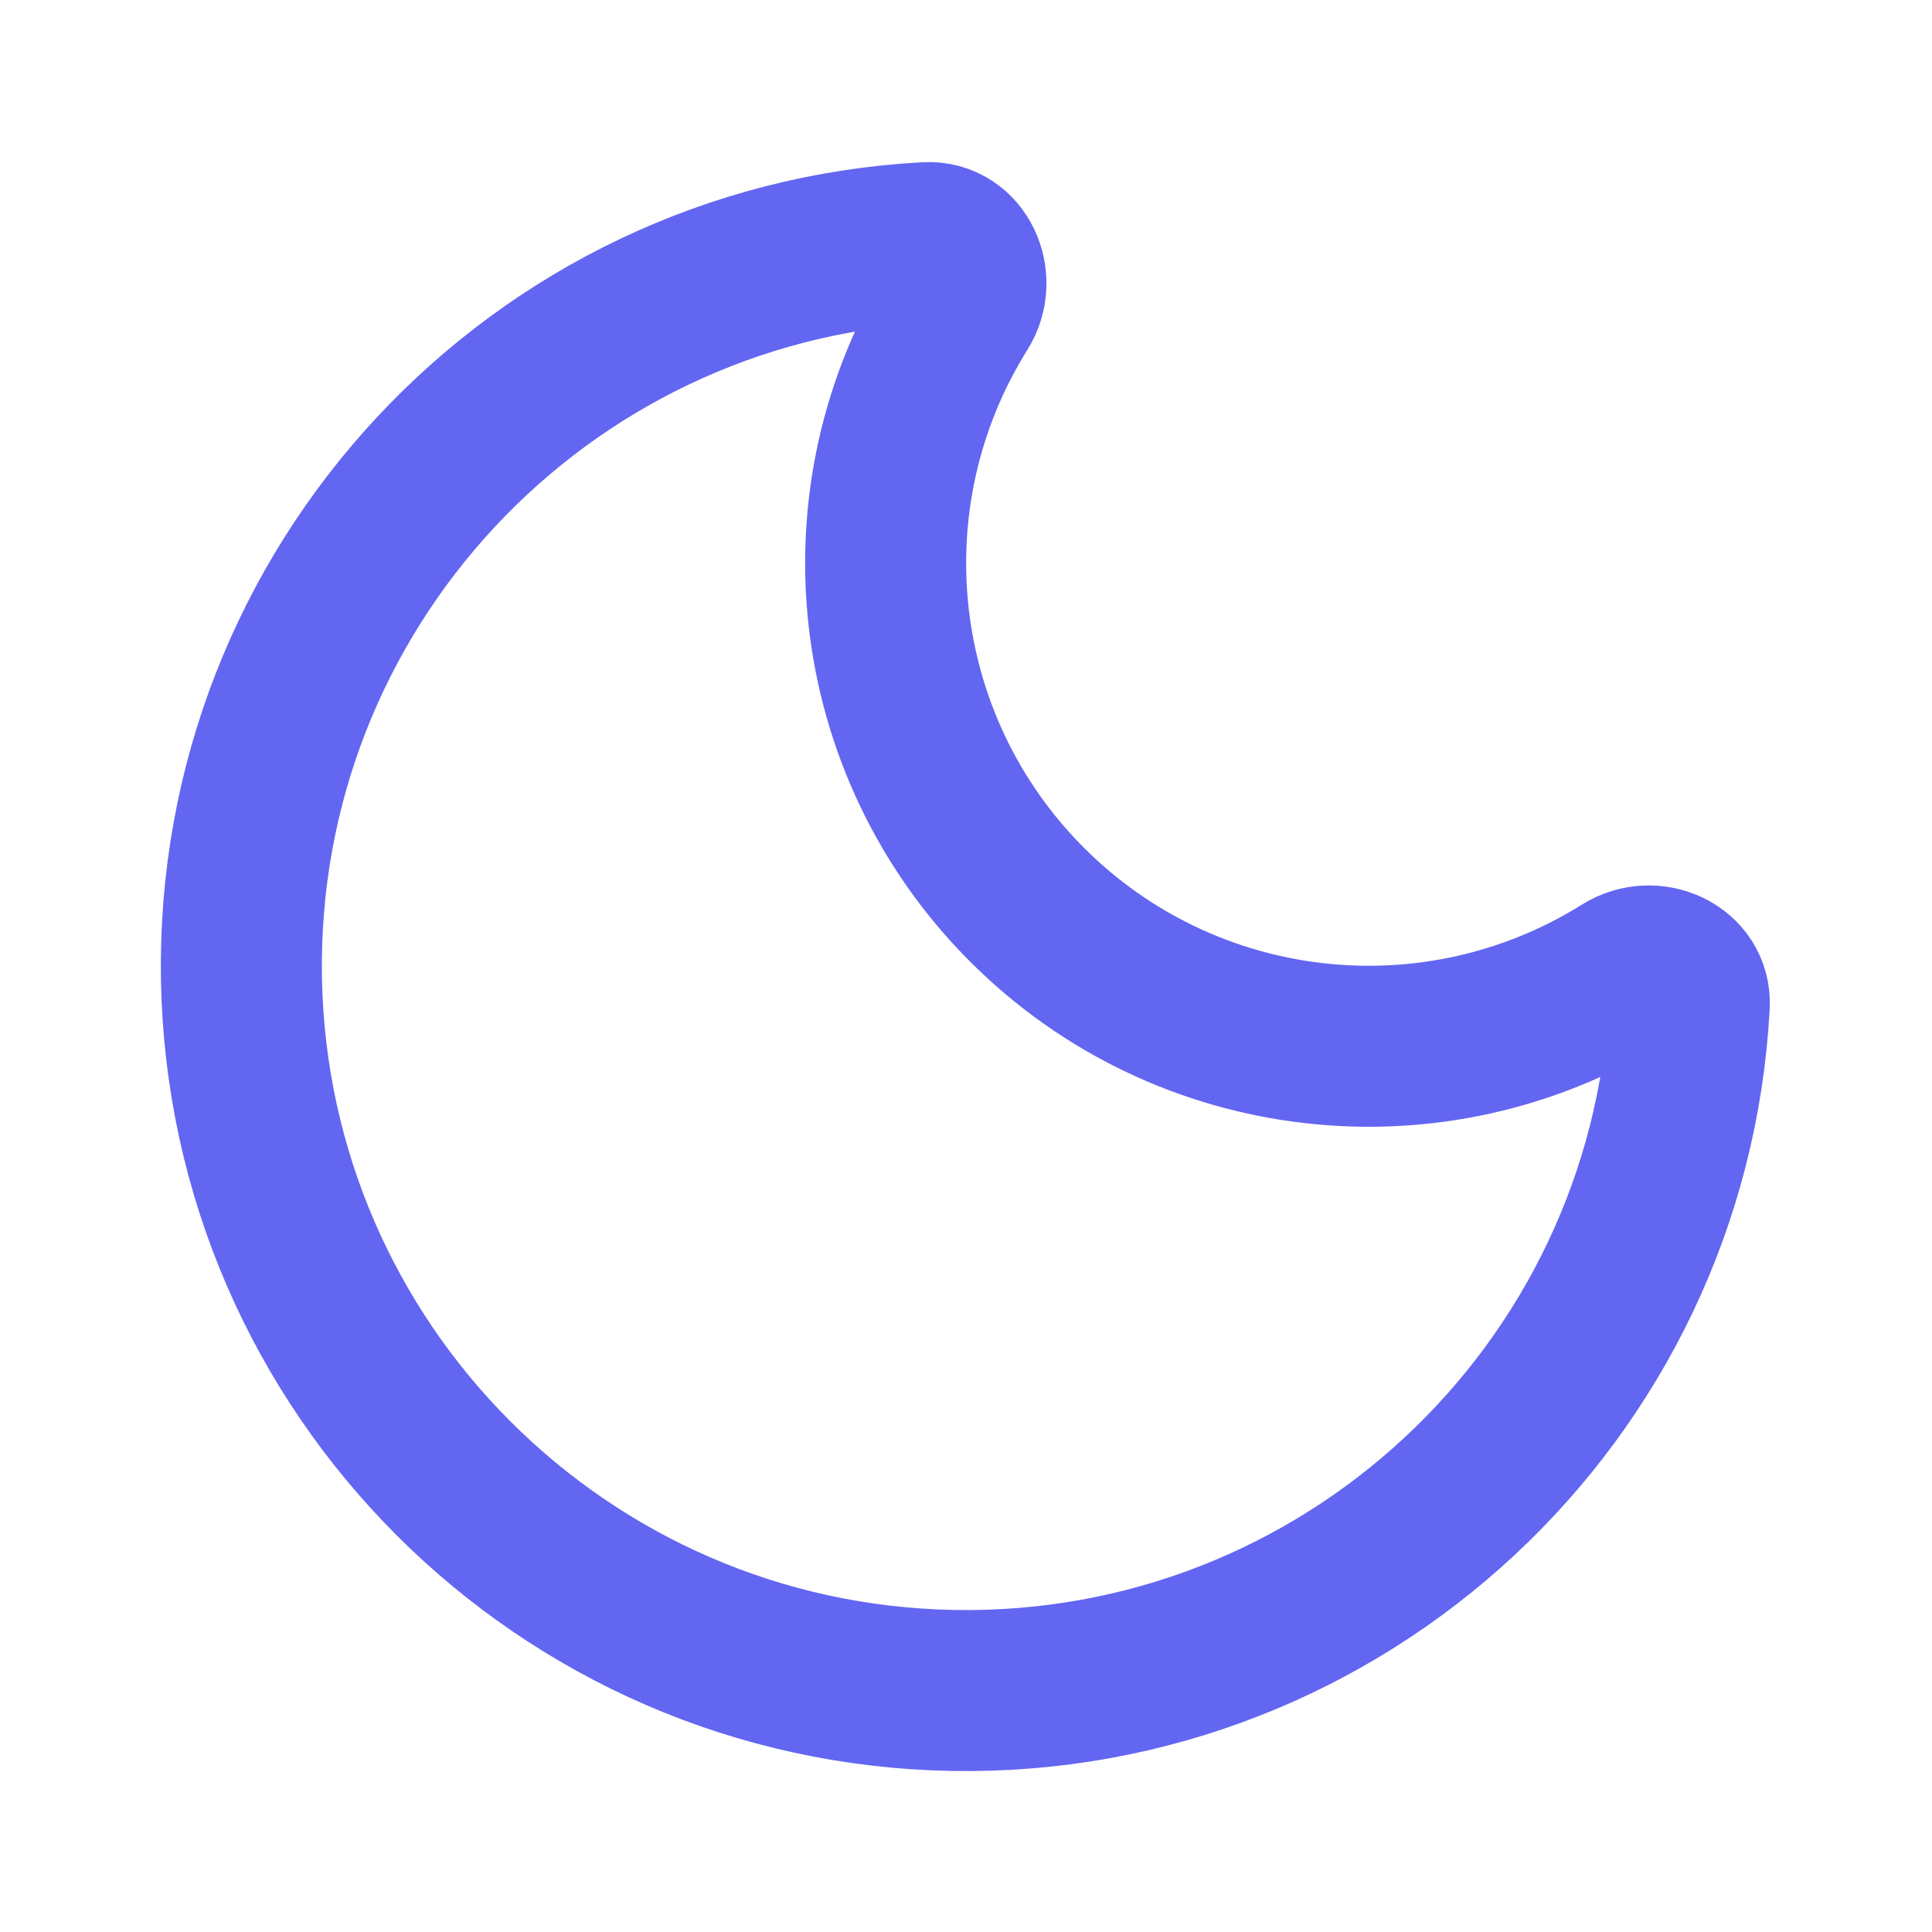
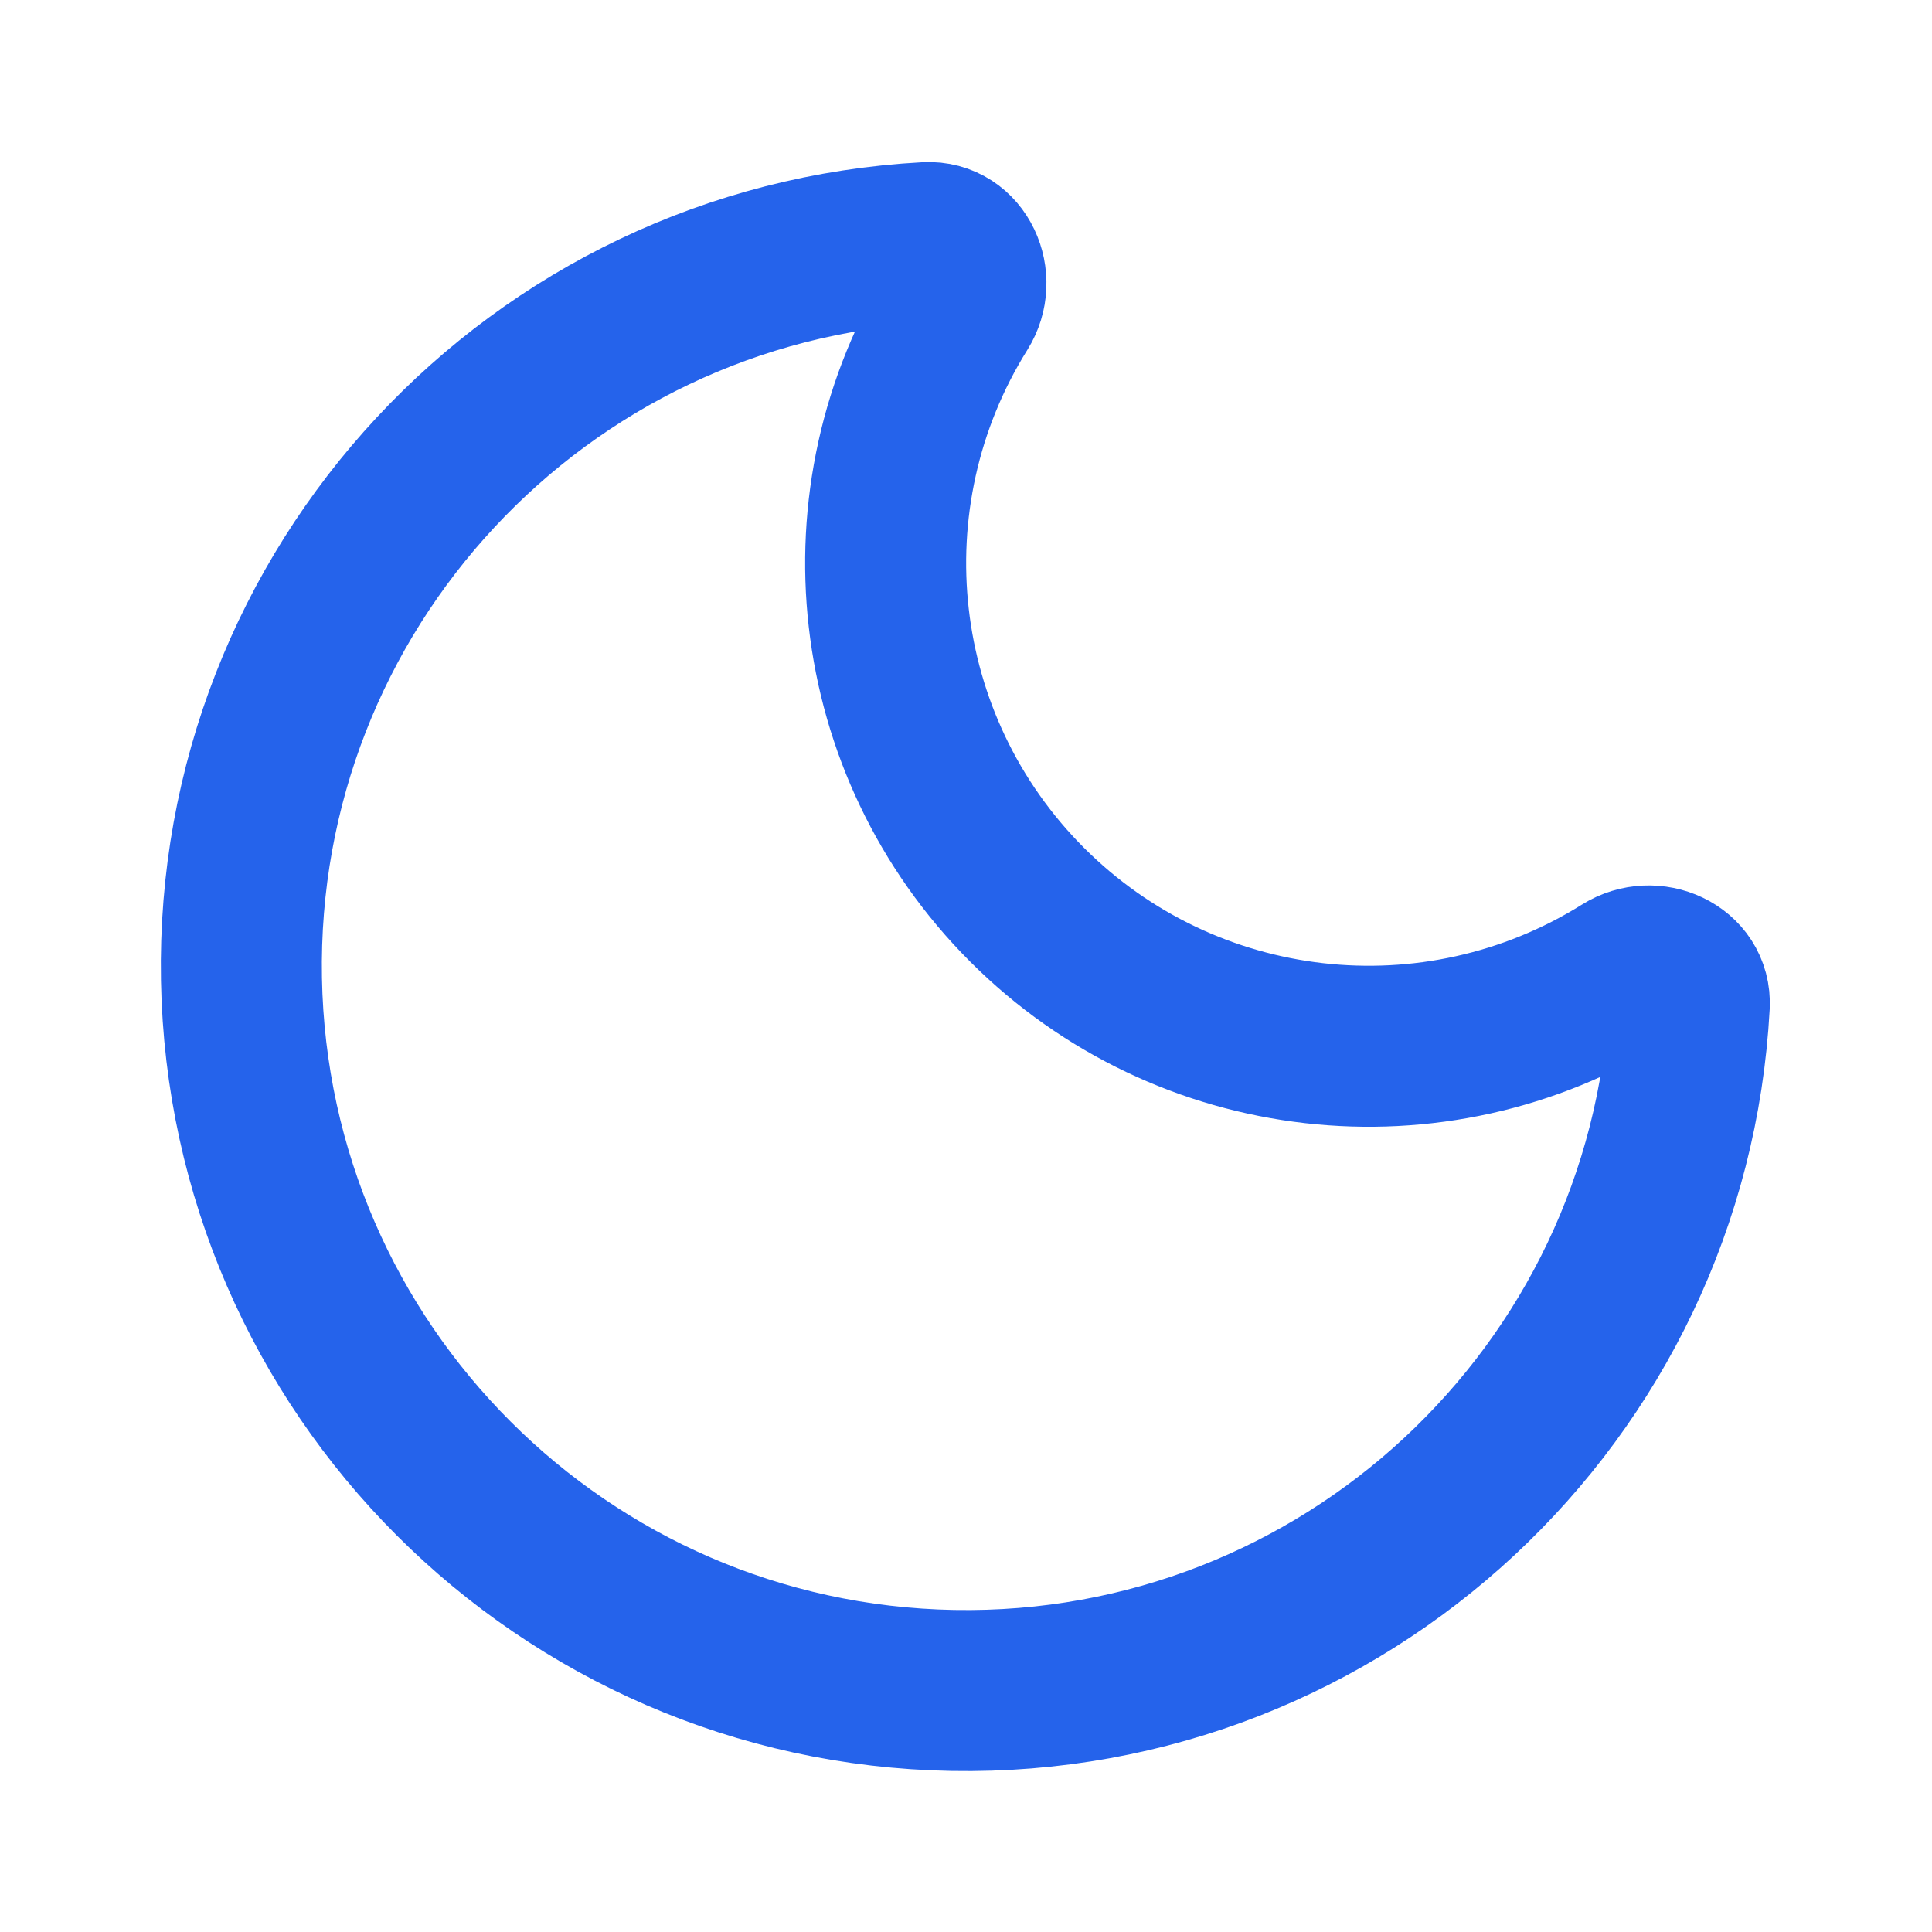
- <svg xmlns="http://www.w3.org/2000/svg" width="24" height="24" viewBox="0 0 24 24" fill="none" stroke="#6366f1" stroke-width="2" stroke-linecap="round" stroke-linejoin="round" class="lucide lucide-moon">
+ <svg xmlns="http://www.w3.org/2000/svg" width="24" height="24" viewBox="0 0 24 24" fill="none" stroke="#2563eb" stroke-width="2" stroke-linecap="round" stroke-linejoin="round" class="lucide lucide-moon">
  <path d="M20.985 12.486a9 9 0 1 1-9.473-9.472c.405-.022.617.46.402.803a6 6 0 0 0 8.268 8.268c.344-.215.825-.004.803.401" />
</svg>
